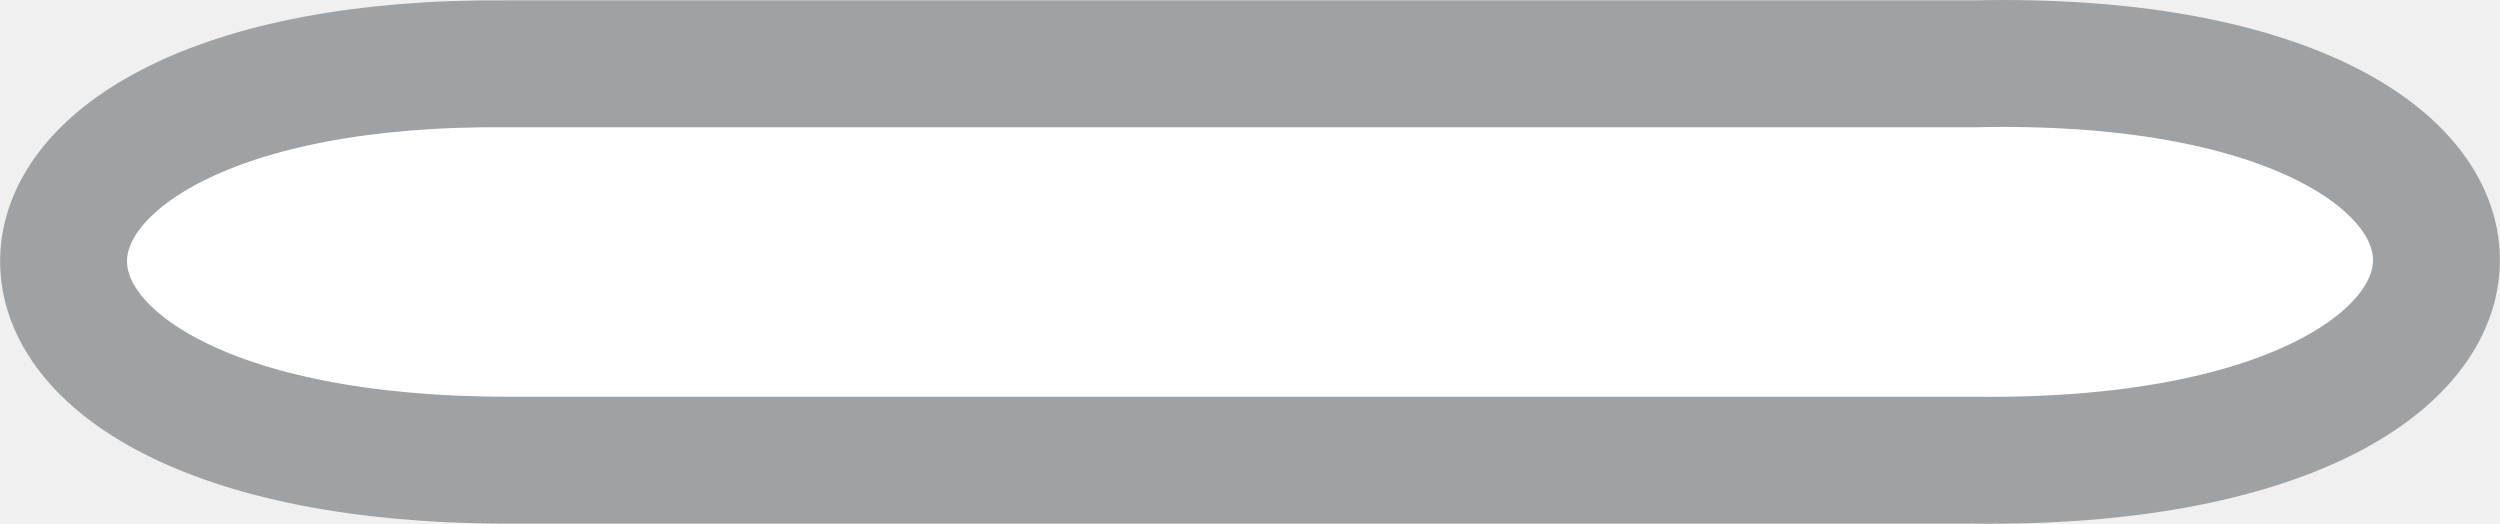
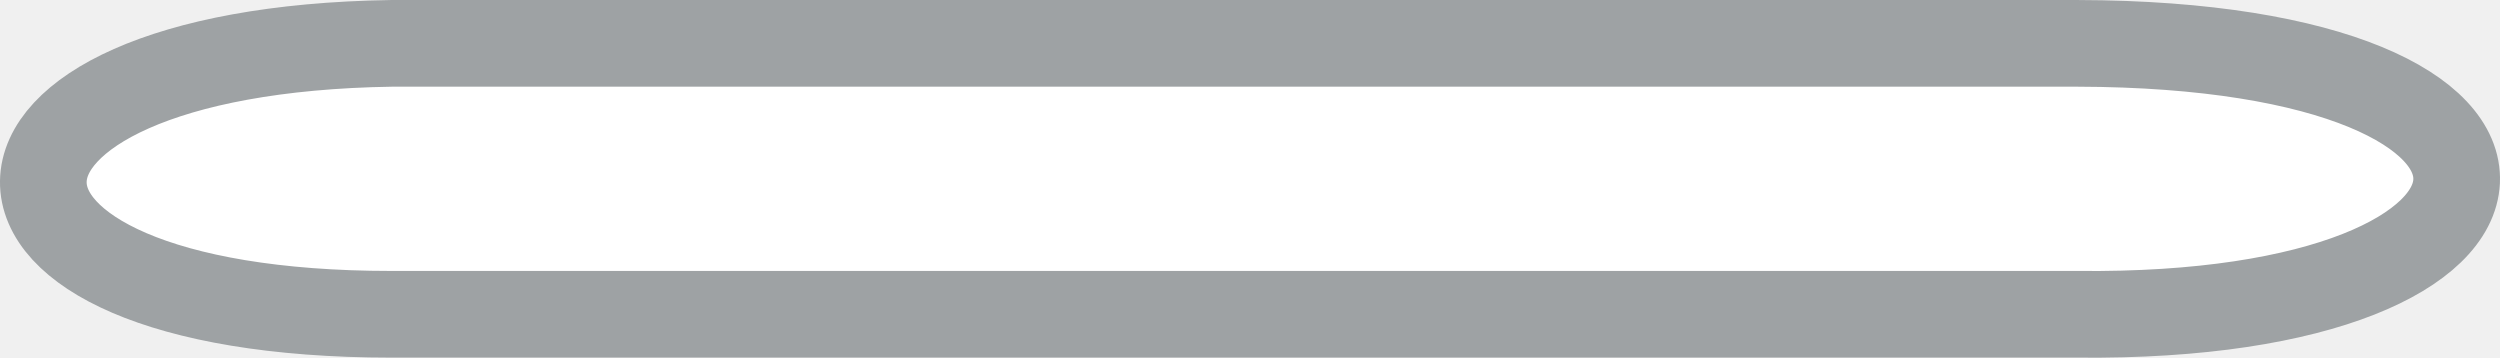
- <svg xmlns="http://www.w3.org/2000/svg" width="78.764" height="16.501" viewBox="0 0 20.84 4.366" xml:space="preserve" version="1.1" id="svg1">
+ <svg xmlns="http://www.w3.org/2000/svg" width="115.335" height="16.503" viewBox="0 0 30.516 4.366" xml:space="preserve" version="1.1" id="svg1">
  <defs id="defs1" />
-   <path id="rect1" style="fill:#ffffff;fill-opacity:1;stroke:#9ea2a4;stroke-width:1.058;stroke-dasharray:none" d="M 4.233,0.532 H 16.452 c 5.127,-0.116 5.162,3.367 0,3.304 H 4.233 c -4.983,0 -4.892,-3.35 0,-3.304 z" />
+   <path id="rect1" style="fill:#ffffff;fill-opacity:1;stroke:#9ea2a4;stroke-width:1.058;stroke-dasharray:none" d="M 4.778,0.529 H 25.359 c 6.318,0.016 6.022,3.37 0,3.307 H 4.778 c -5.711,0 -5.62,-3.221 0,-3.307 z" />
</svg>
